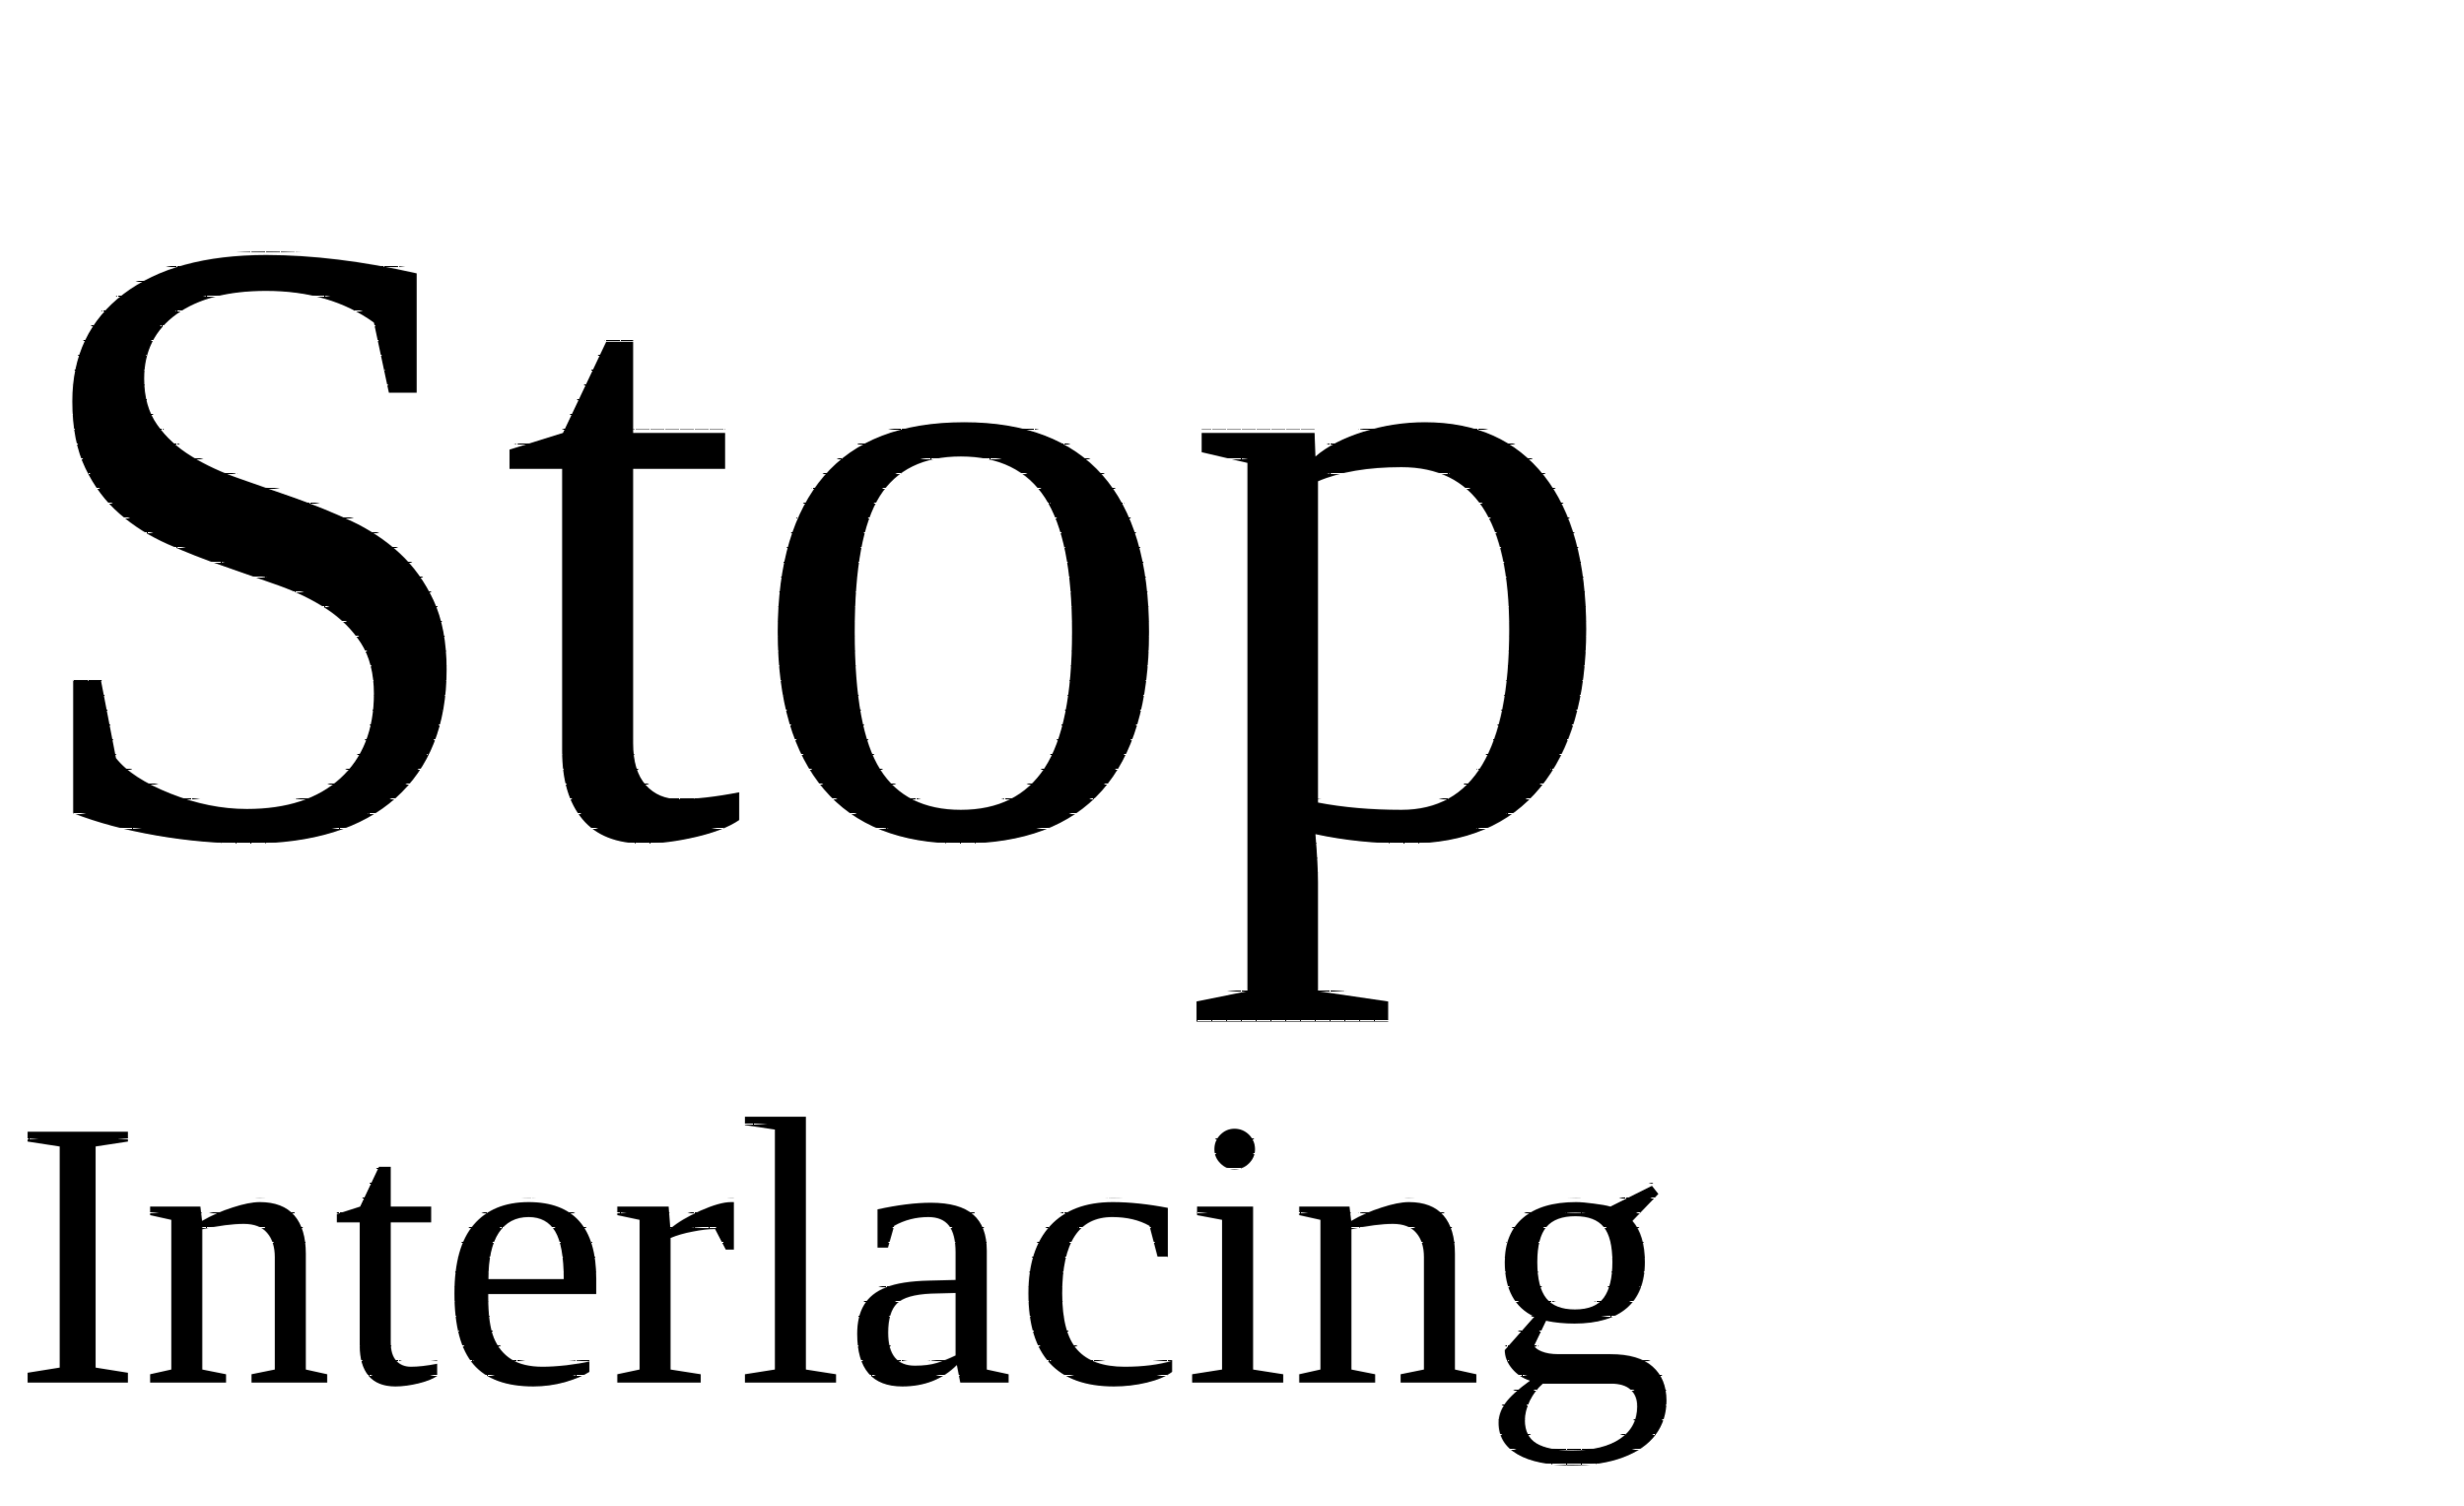
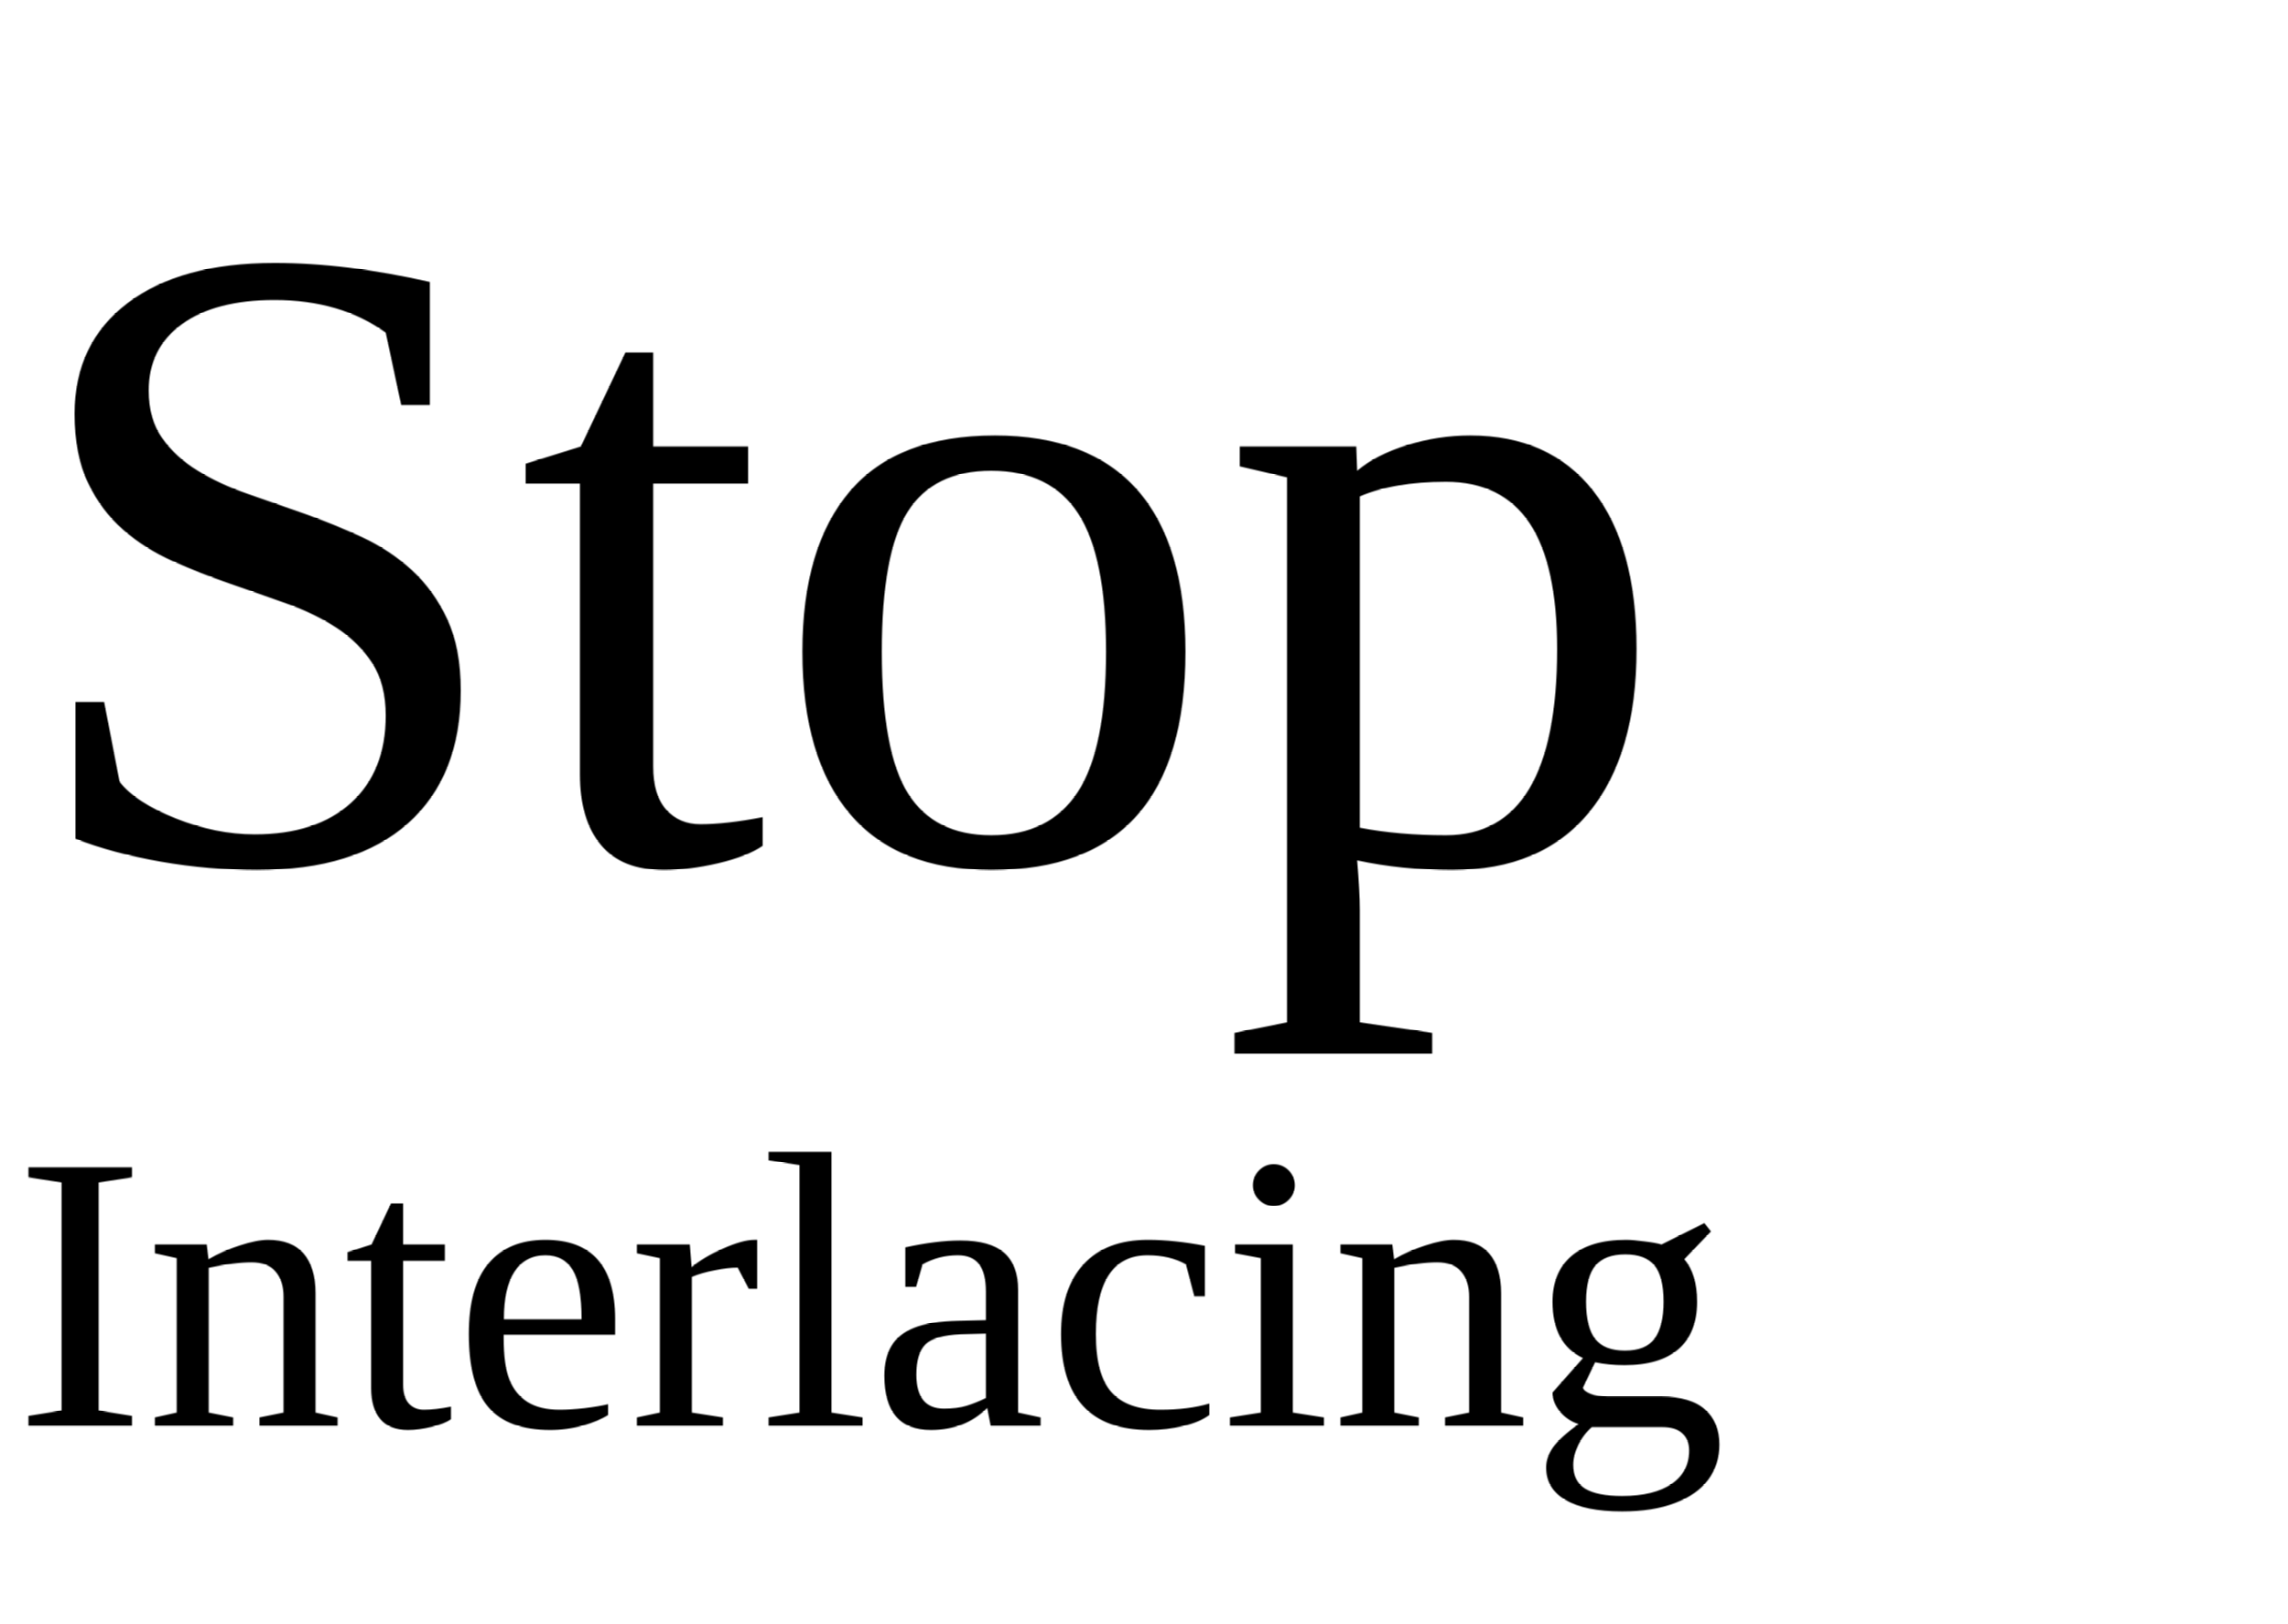
- <svg xmlns="http://www.w3.org/2000/svg" version="1.1" width="180" height="110">
+ <svg xmlns="http://www.w3.org/2000/svg" version="1.1" width="162" height="115" viewBox="0 0 162 115">
  <defs>
    <filter id="fInterlace">
      <feFlood width="1" height="1" flood-color="red" result="pixel" />
      <feOffset in="pixel" dy="1" result="tile" />
      <feTile in="tile" result="fields" />
      <feDisplacementMap in="SourceGraphic" in2="fields" scale="2" xChannelSelector="G" />
    </filter>
  </defs>
  <g id="text" filter="url(#fInterlace)">
    <text y="60" font-size="64" textLength="160">Stop</text>
    <text y="100" textLength="160" lengthAdjust="spacing" font-size="28">Interlacing</text>
  </g>
</svg>
